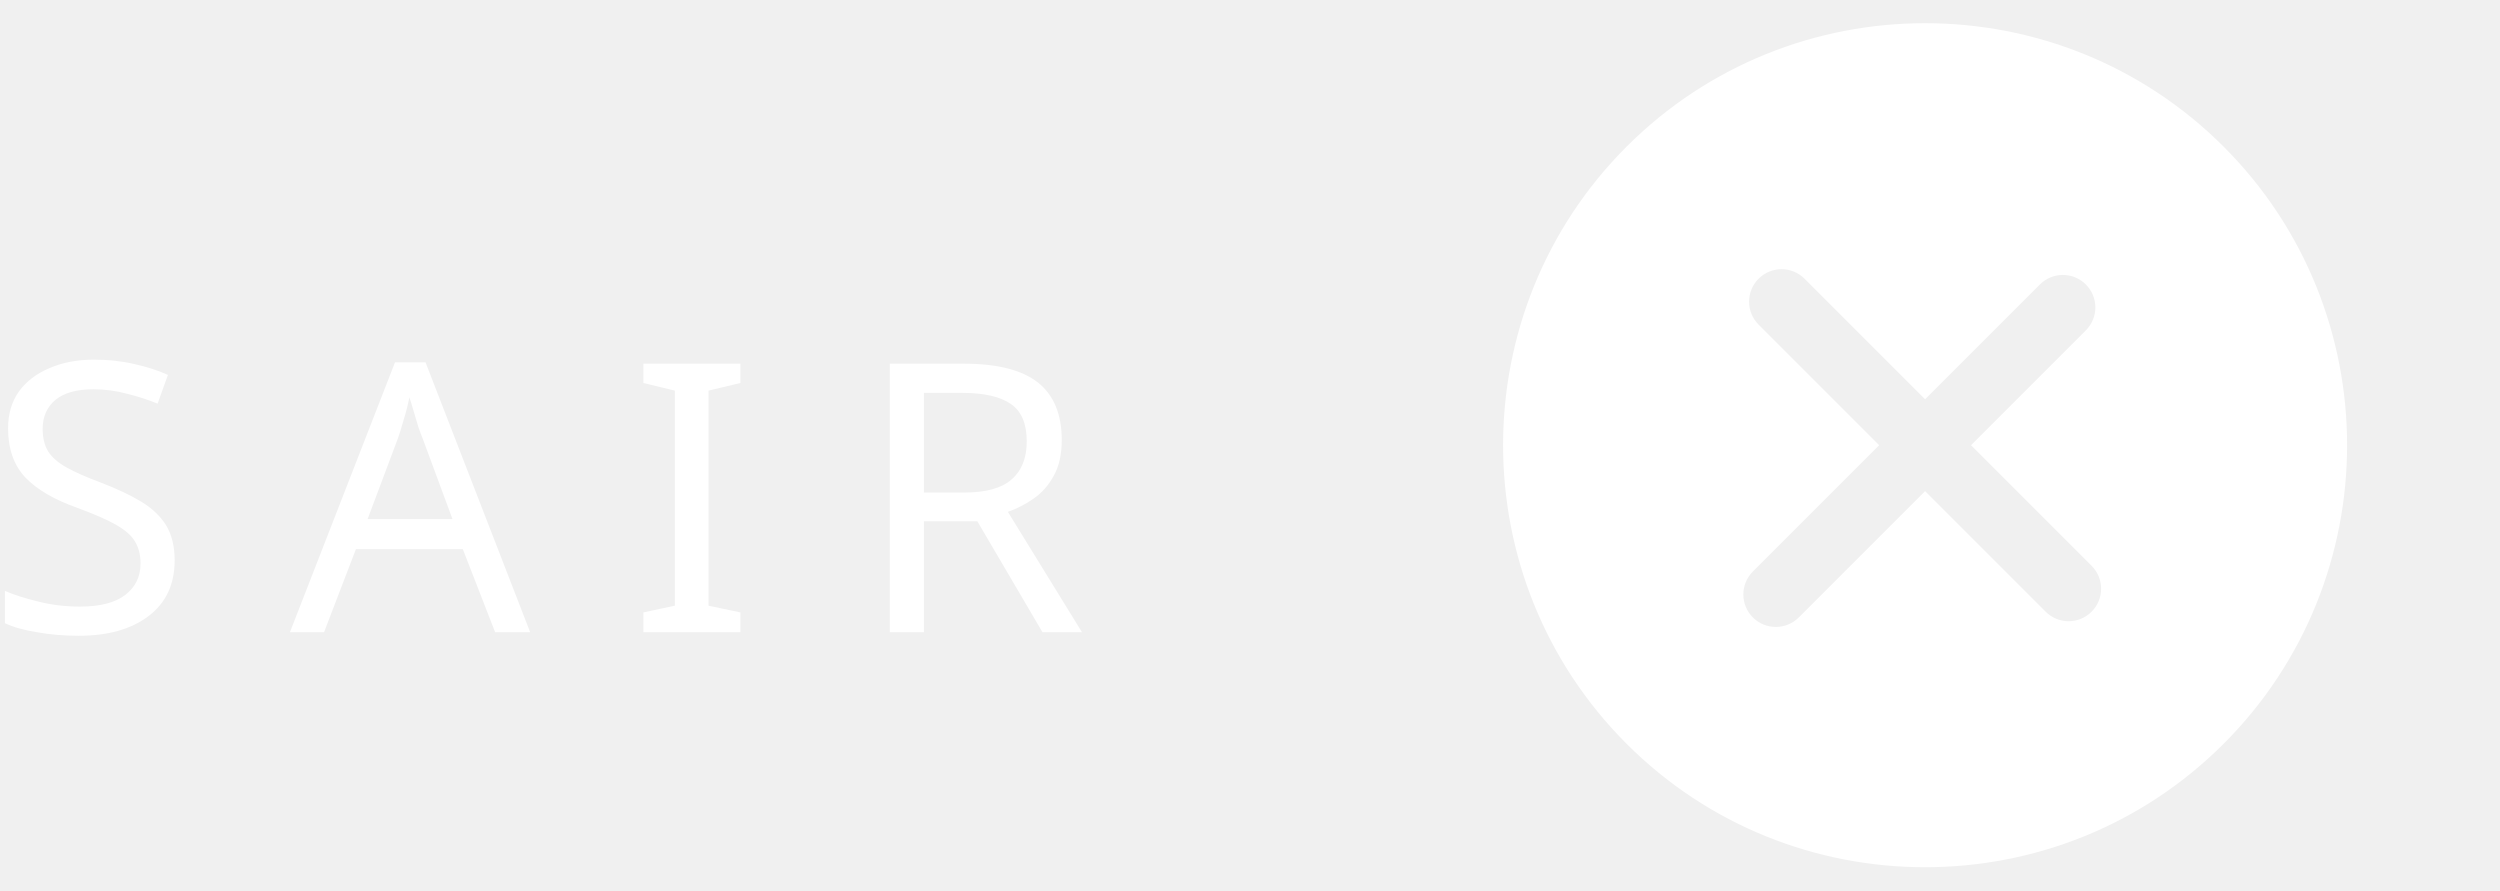
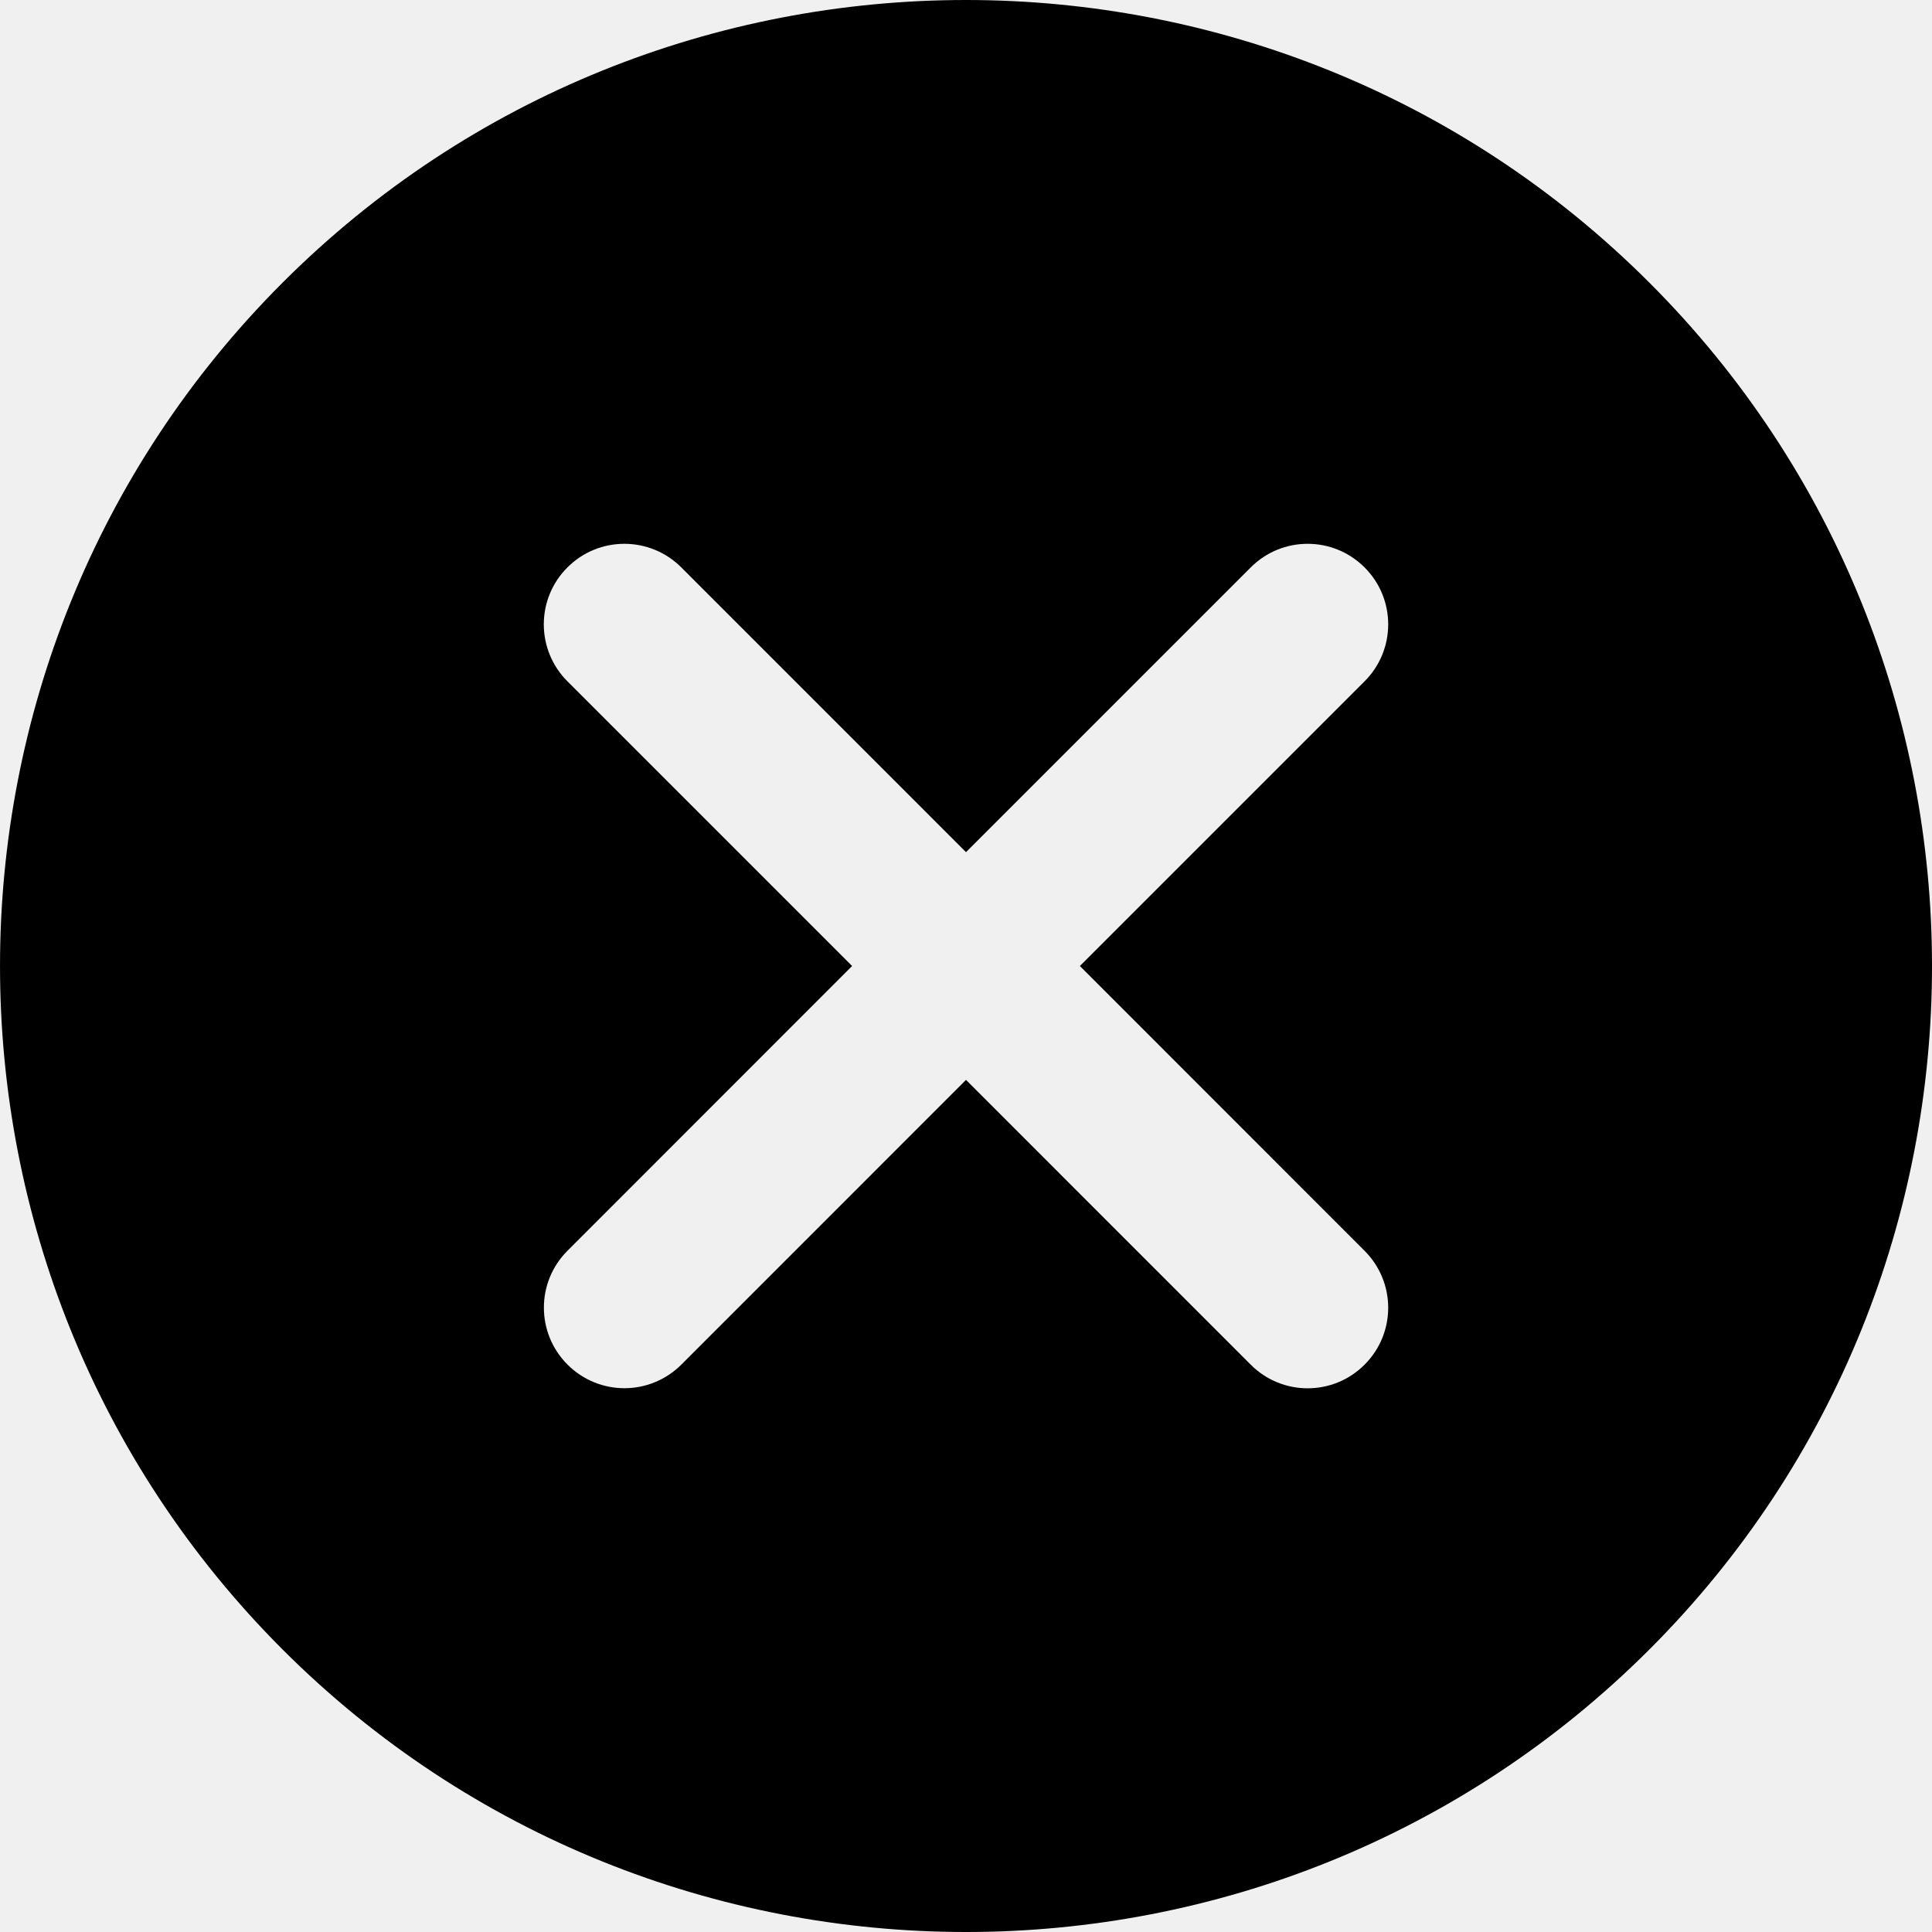
- <svg xmlns="http://www.w3.org/2000/svg" width="87" height="31" viewBox="0 0 84 31">
-   <g fill="#FFF" fill-rule="evenodd" transform="translate(-2)">
-     <path fill-rule="nonzero" d="M77.883,5.104 C72.154,-0.625 62.833,-0.625 57.104,5.104 C51.375,10.833 51.375,20.154 57.104,25.883 C62.832,31.612 72.154,31.612 77.883,25.883 C83.611,20.154 83.611,10.832 77.883,5.104 Z M73.287,21.287 C72.846,21.729 72.13,21.729 71.689,21.287 L67.493,17.091 L63.098,21.487 C62.656,21.928 61.941,21.928 61.5,21.487 C61.058,21.045 61.058,20.33 61.5,19.889 L65.895,15.493 L61.699,11.297 C61.258,10.856 61.258,10.14 61.699,9.699 C62.141,9.258 62.856,9.258 63.297,9.699 L67.493,13.895 L71.489,9.899 C71.93,9.458 72.646,9.458 73.087,9.899 C73.529,10.341 73.529,11.056 73.087,11.497 L69.091,15.493 L73.287,19.689 C73.729,20.13 73.729,20.846 73.287,21.287 Z" />
-     <text font-family="Avenir-Medium, Avenir" font-size="13.09" font-weight="400">
-       <tspan x="0" y="22">S A I R </tspan>
-     </text>
-   </g>
+ <svg xmlns="http://www.w3.org/2000/svg" width="43" height="43" viewBox="0 0 43 43">
+   <path d="M36.71,6.291 C28.321,-2.097 14.678,-2.097 6.289,6.291 C-2.096,14.678 -2.096,28.324 6.289,36.712 C10.483,40.905 15.992,43 21.5,43 C27.009,43 32.515,40.904 36.71,36.712 C45.097,28.325 45.097,14.678 36.71,6.291 Z M30.371,27.839 C31.072,28.54 31.072,29.672 30.371,30.373 C30.022,30.723 29.563,30.899 29.104,30.899 C28.645,30.899 28.186,30.723 27.837,30.373 L21.5,24.035 L15.165,30.371 C14.814,30.721 14.355,30.897 13.898,30.897 C13.439,30.897 12.98,30.721 12.631,30.371 C11.93,29.671 11.93,28.536 12.631,27.837 L18.965,21.5 L12.629,15.164 C11.928,14.463 11.928,13.328 12.629,12.629 C13.328,11.928 14.463,11.928 15.164,12.629 L21.5,18.966 L27.837,12.629 C28.537,11.928 29.67,11.928 30.371,12.629 C31.072,13.328 31.072,14.463 30.371,15.164 L24.035,21.5 L30.371,27.839 Z" />
</svg>
